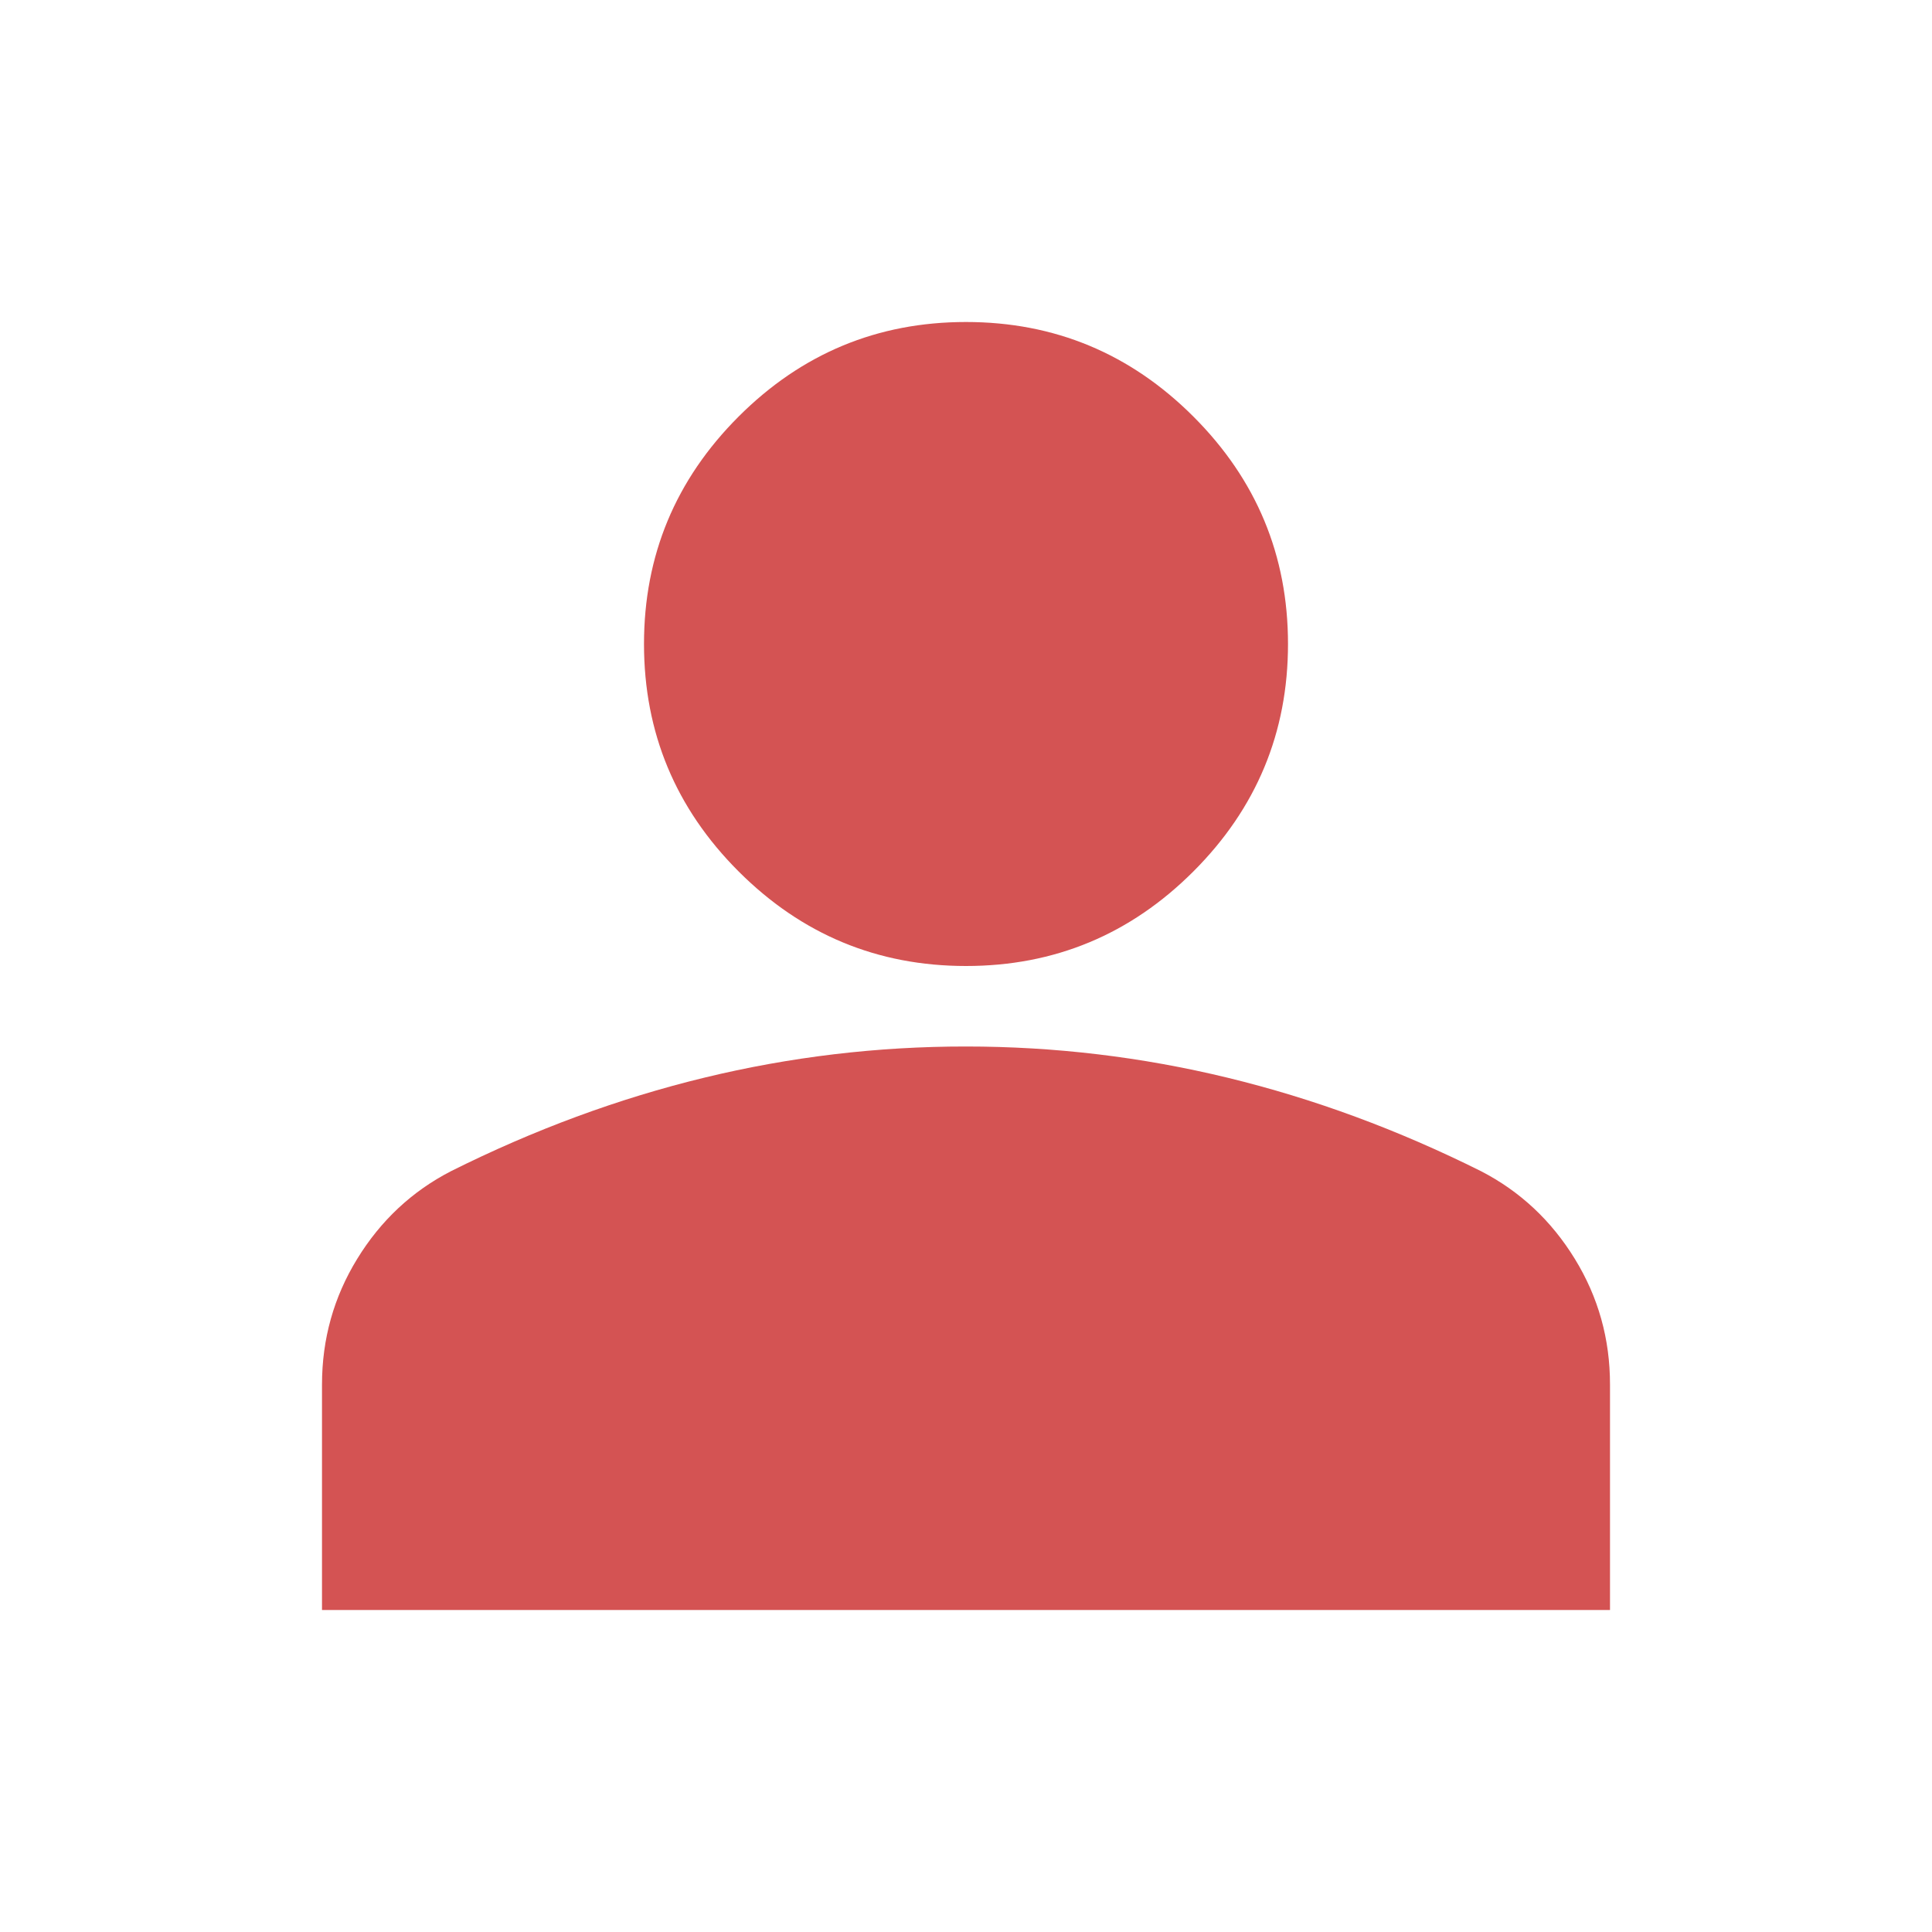
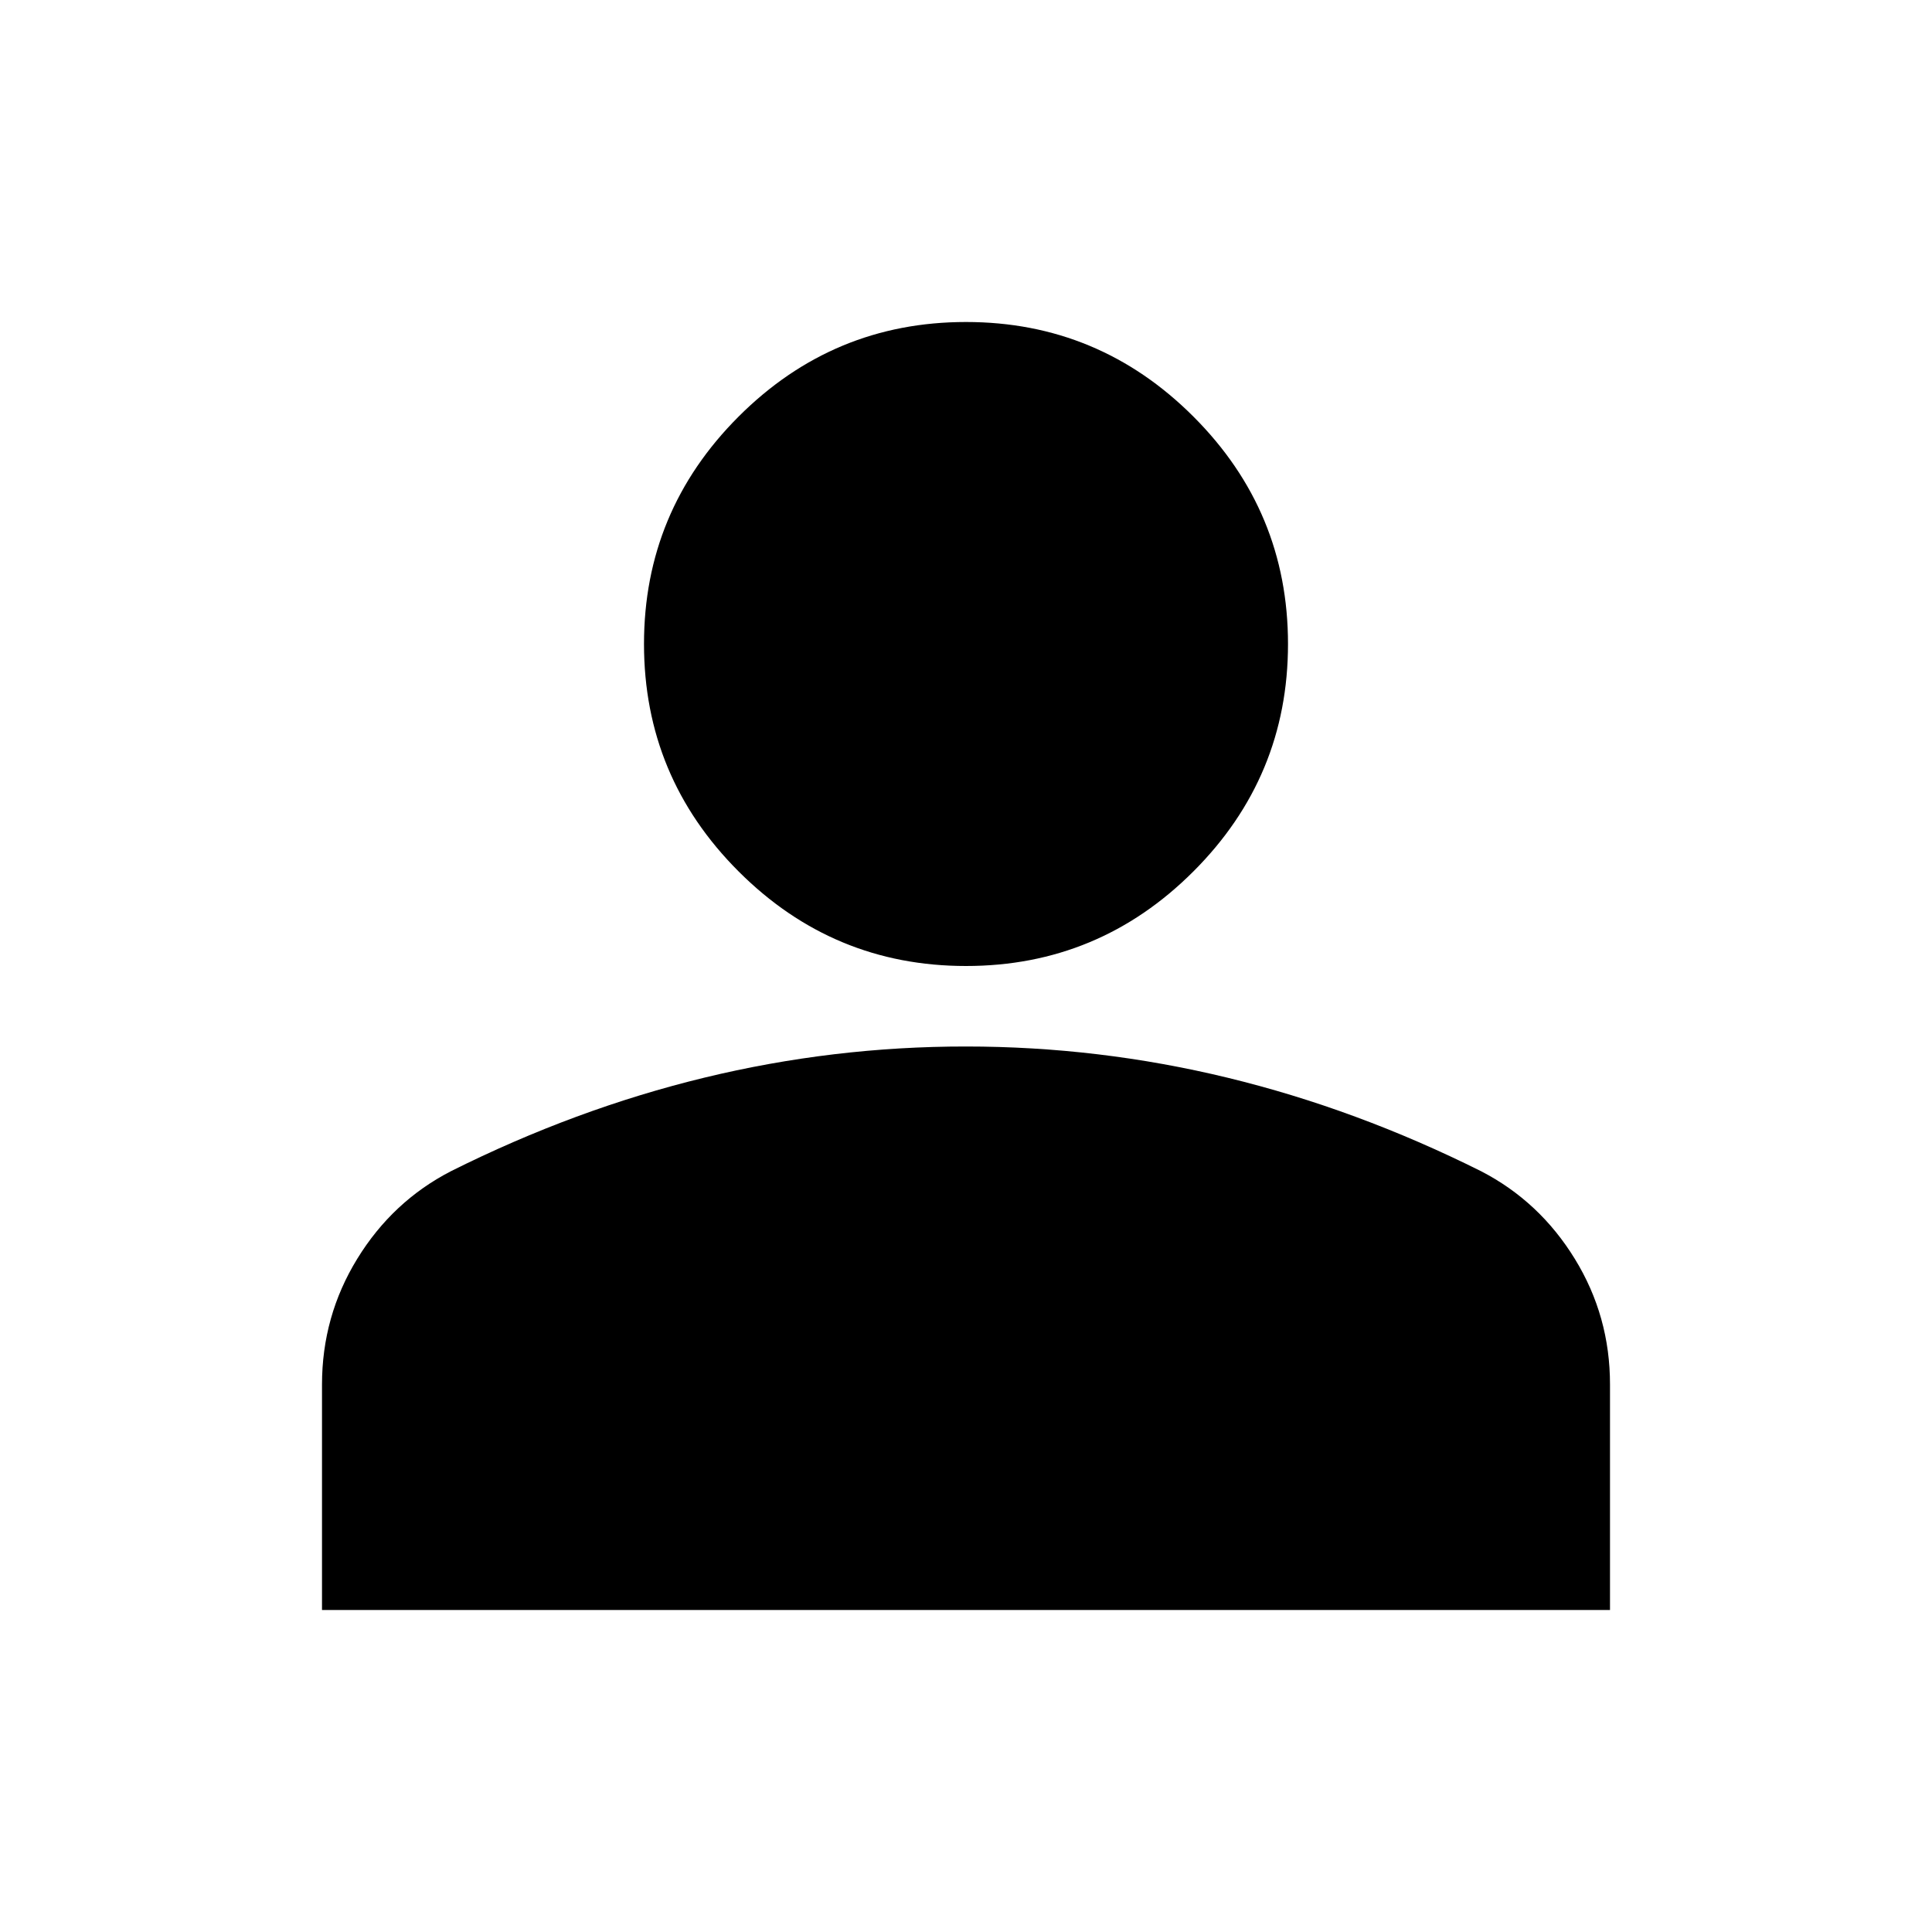
<svg xmlns="http://www.w3.org/2000/svg" width="32" height="32" viewBox="0 0 24 24">
-   <path fill="rgba(206,62,62,0.89)" d="M12 12q-1.65 0-2.825-1.175T8 8q0-1.65 1.175-2.825T12 4q1.65 0 2.825 1.175T16 8q0 1.65-1.175 2.825T12 12Zm-8 8v-2.8q0-.85.438-1.563T5.6 14.55q1.55-.775 3.15-1.163T12 13q1.65 0 3.25.388t3.15 1.162q.725.375 1.163 1.088T20 17.2V20H4Z" />
+   <path fill="black" d="M12 12q-1.65 0-2.825-1.175T8 8q0-1.65 1.175-2.825T12 4q1.65 0 2.825 1.175T16 8q0 1.65-1.175 2.825T12 12Zm-8 8v-2.8q0-.85.438-1.563T5.6 14.55q1.55-.775 3.15-1.163T12 13q1.65 0 3.25.388t3.15 1.162q.725.375 1.163 1.088T20 17.2V20H4Z" />
</svg>
